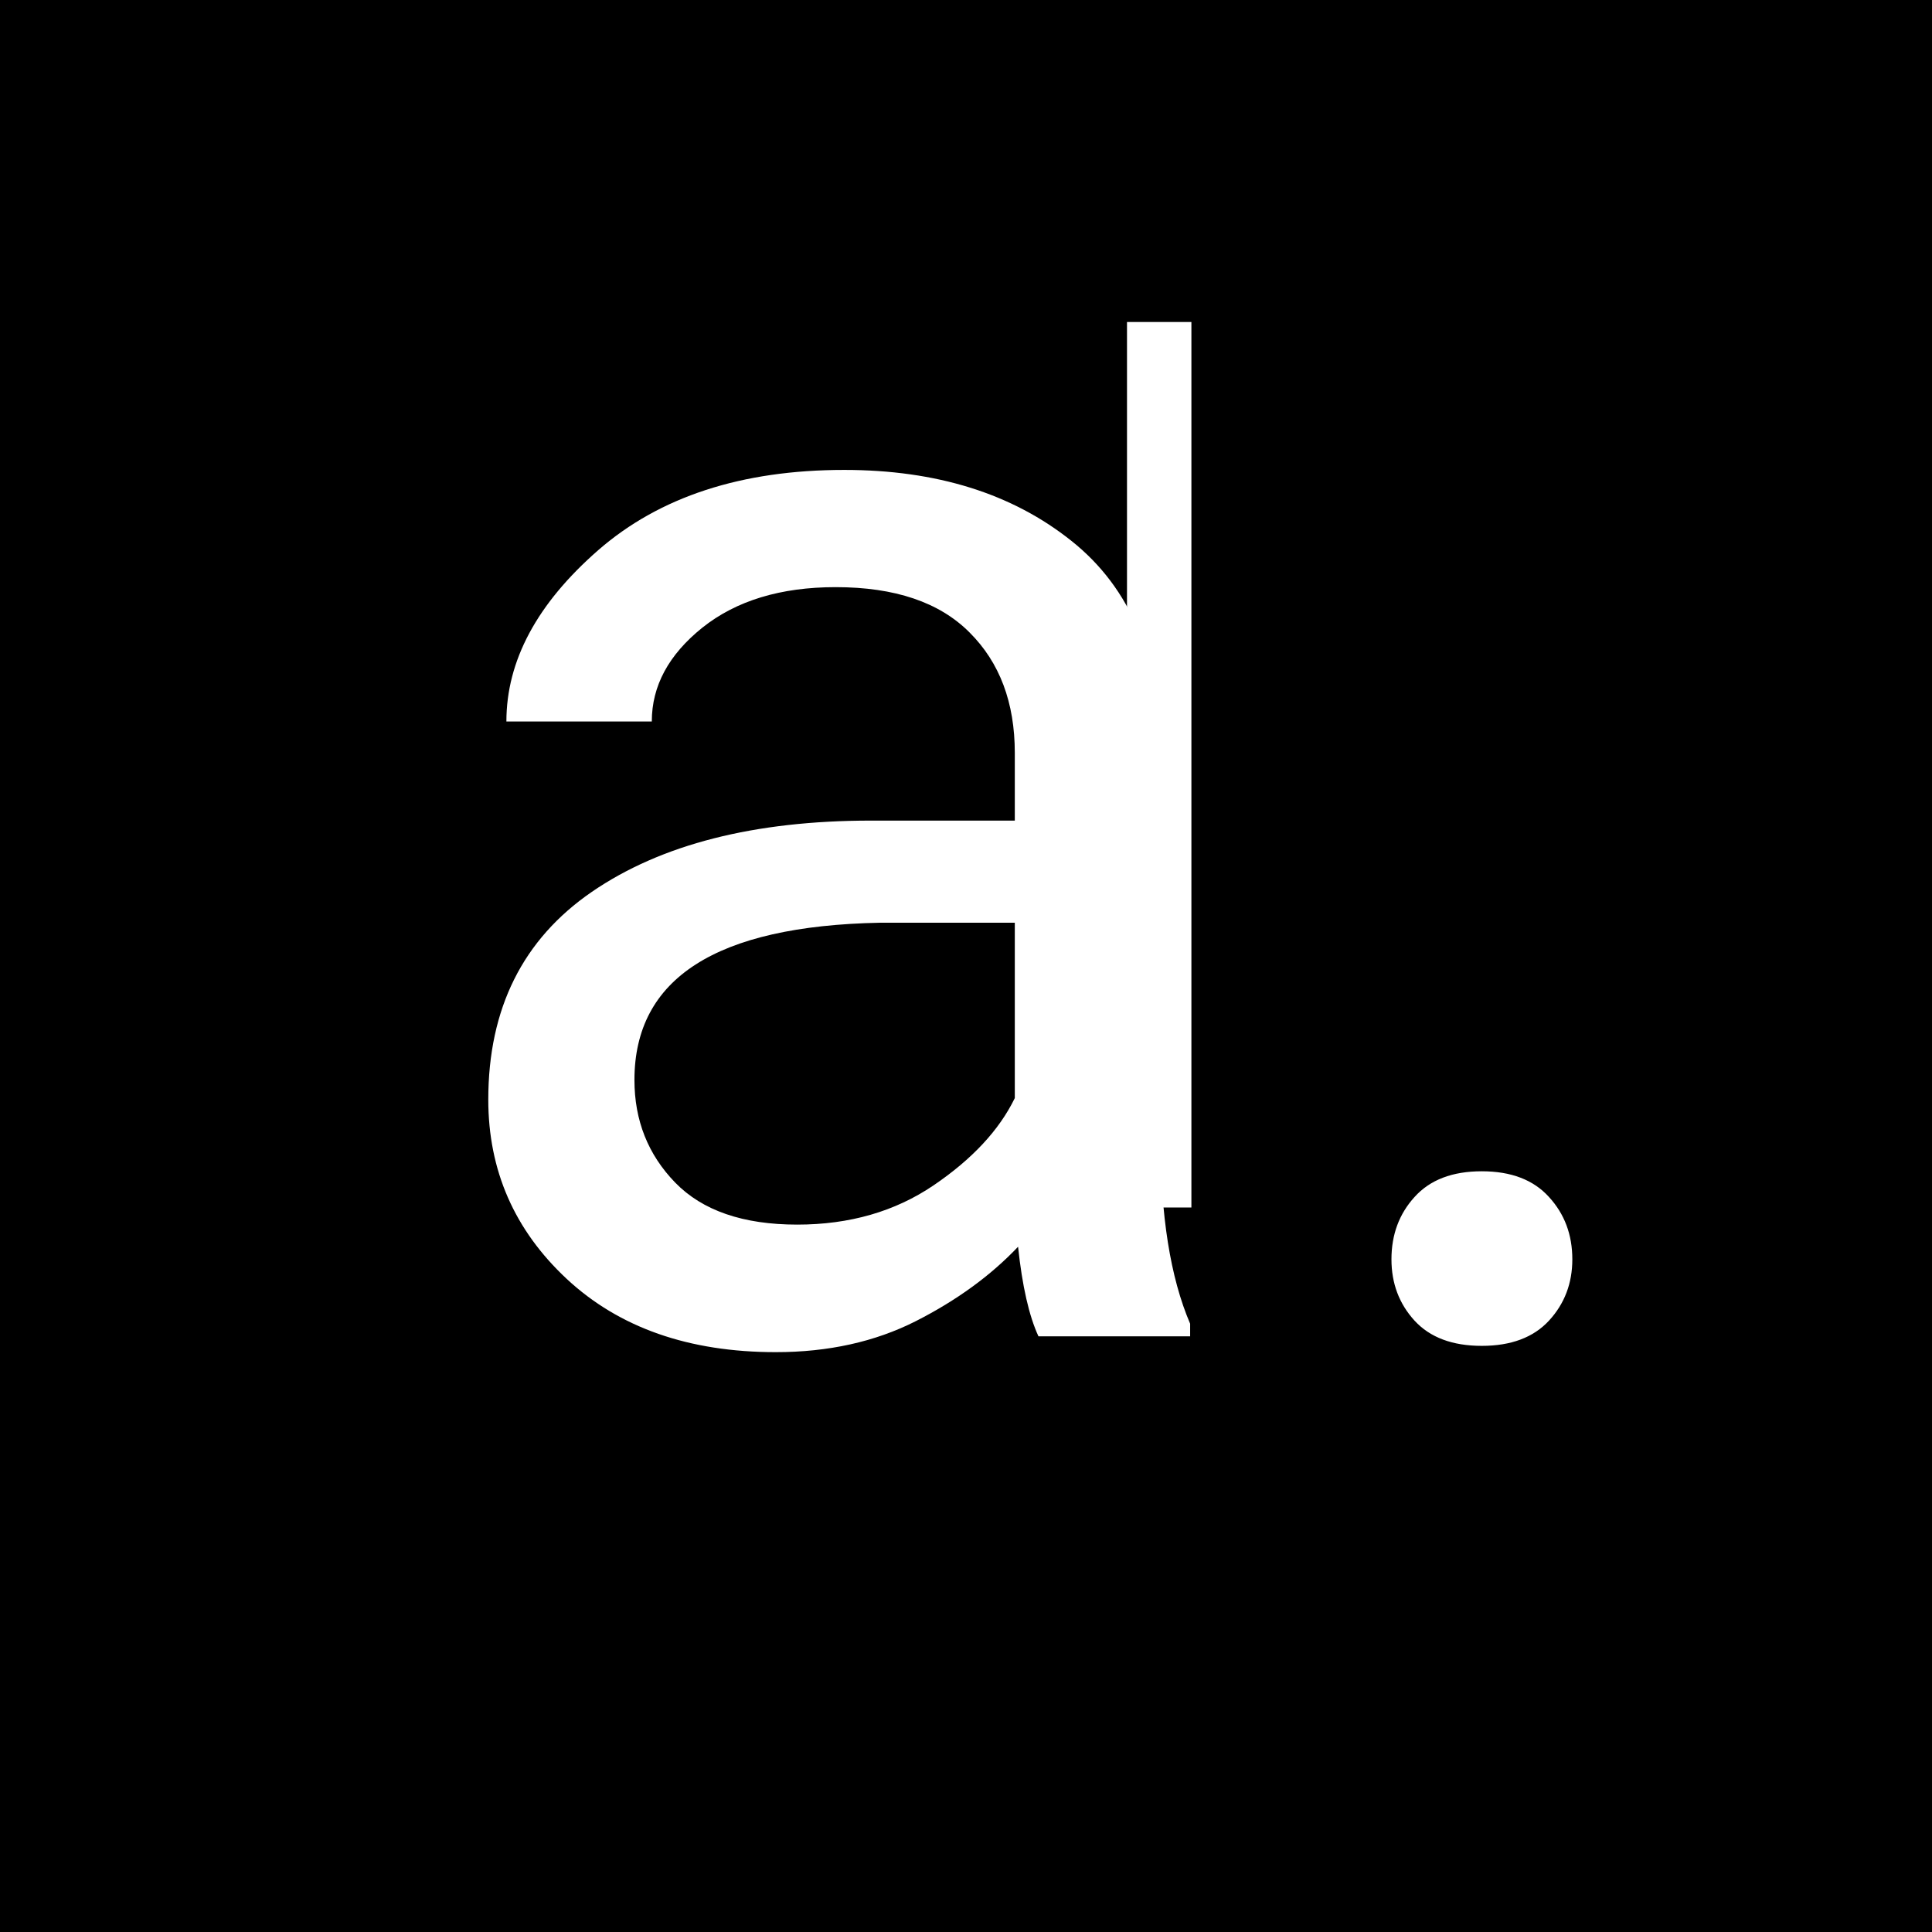
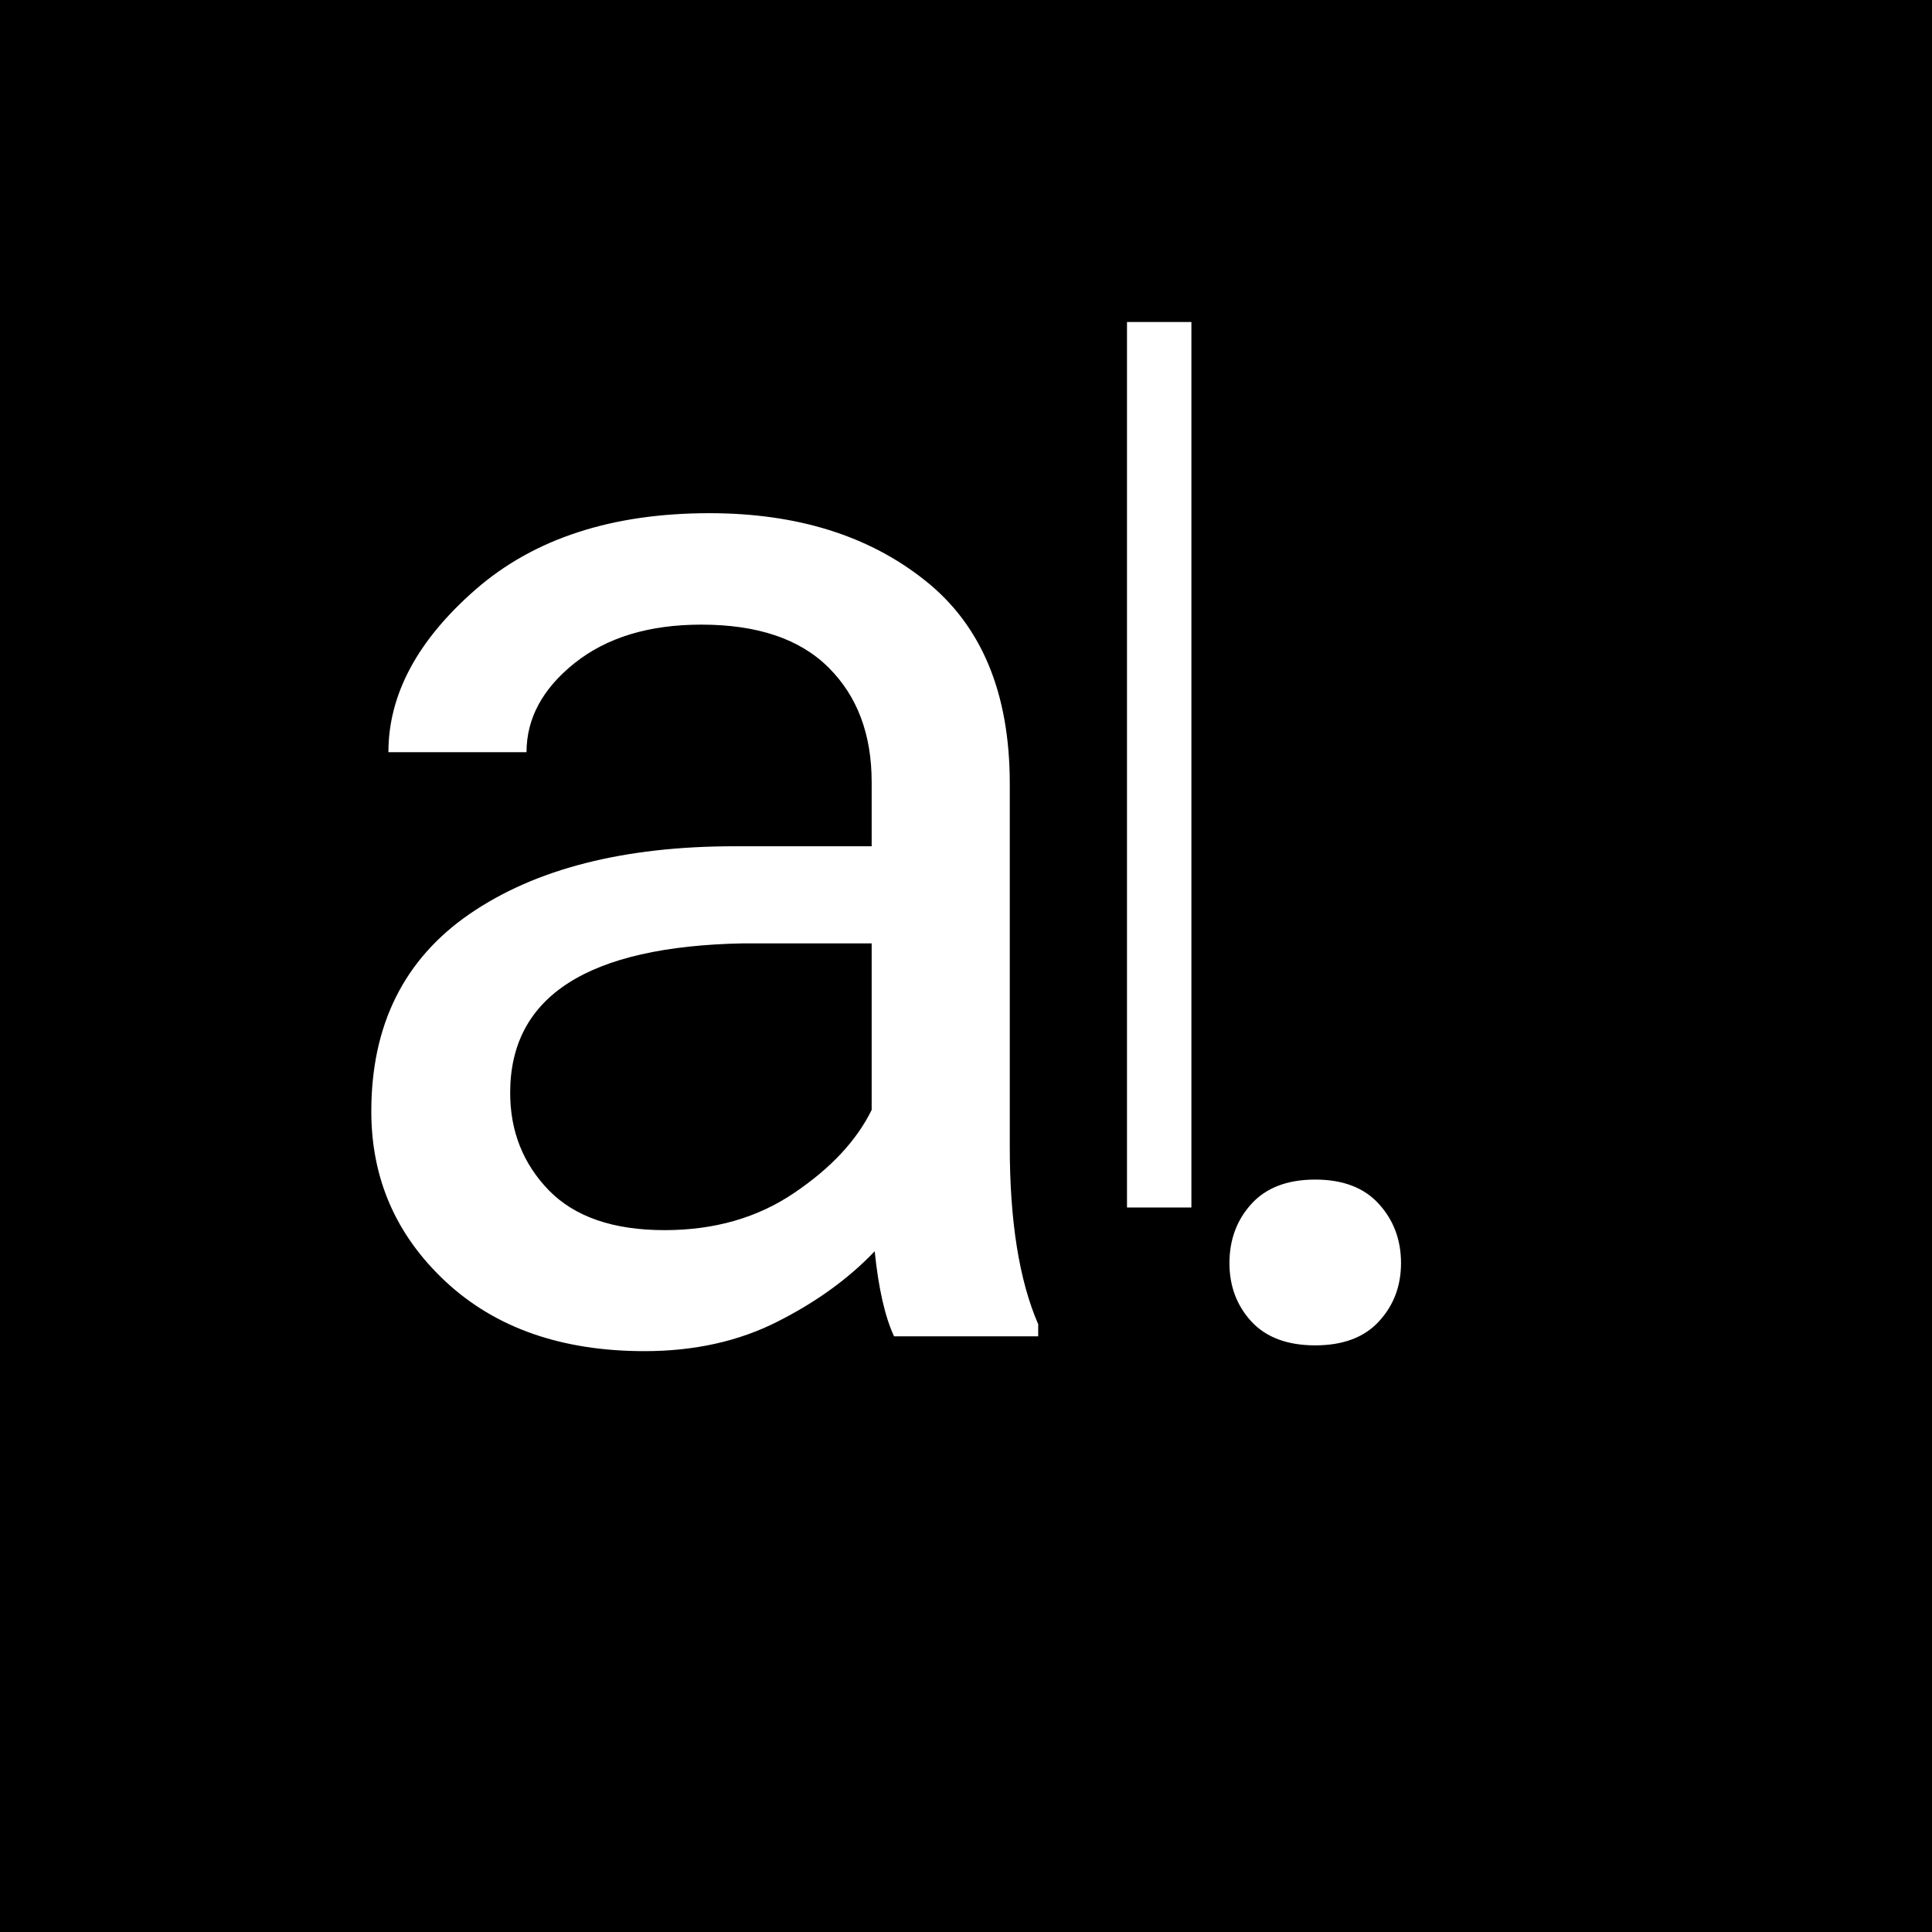
<svg xmlns="http://www.w3.org/2000/svg" width="120" height="120" viewBox="0 0 120 120">
  <style>
    .text {
      font-family: -apple-system, BlinkMacSystemFont, "Segoe UI", Roboto, Arial, sans-serif;
-       font-size: 100px;
+       font-size: 95px;
      fill: #ffffff;
    }
    .cursor {
      fill: #ffffff;
      animation: blink 1s steps(1) infinite;
    }
    @keyframes blink {
      50% { opacity: 0; }
    }
  </style>
  <rect width="100%" height="100%" fill="#000000" />
-   <text x="25" y="83" class="text">a.</text>
+   <text x="18" y="83" class="text">a.</text>
  <rect x="70" y="20" width="4" height="55" class="cursor" />
</svg>
